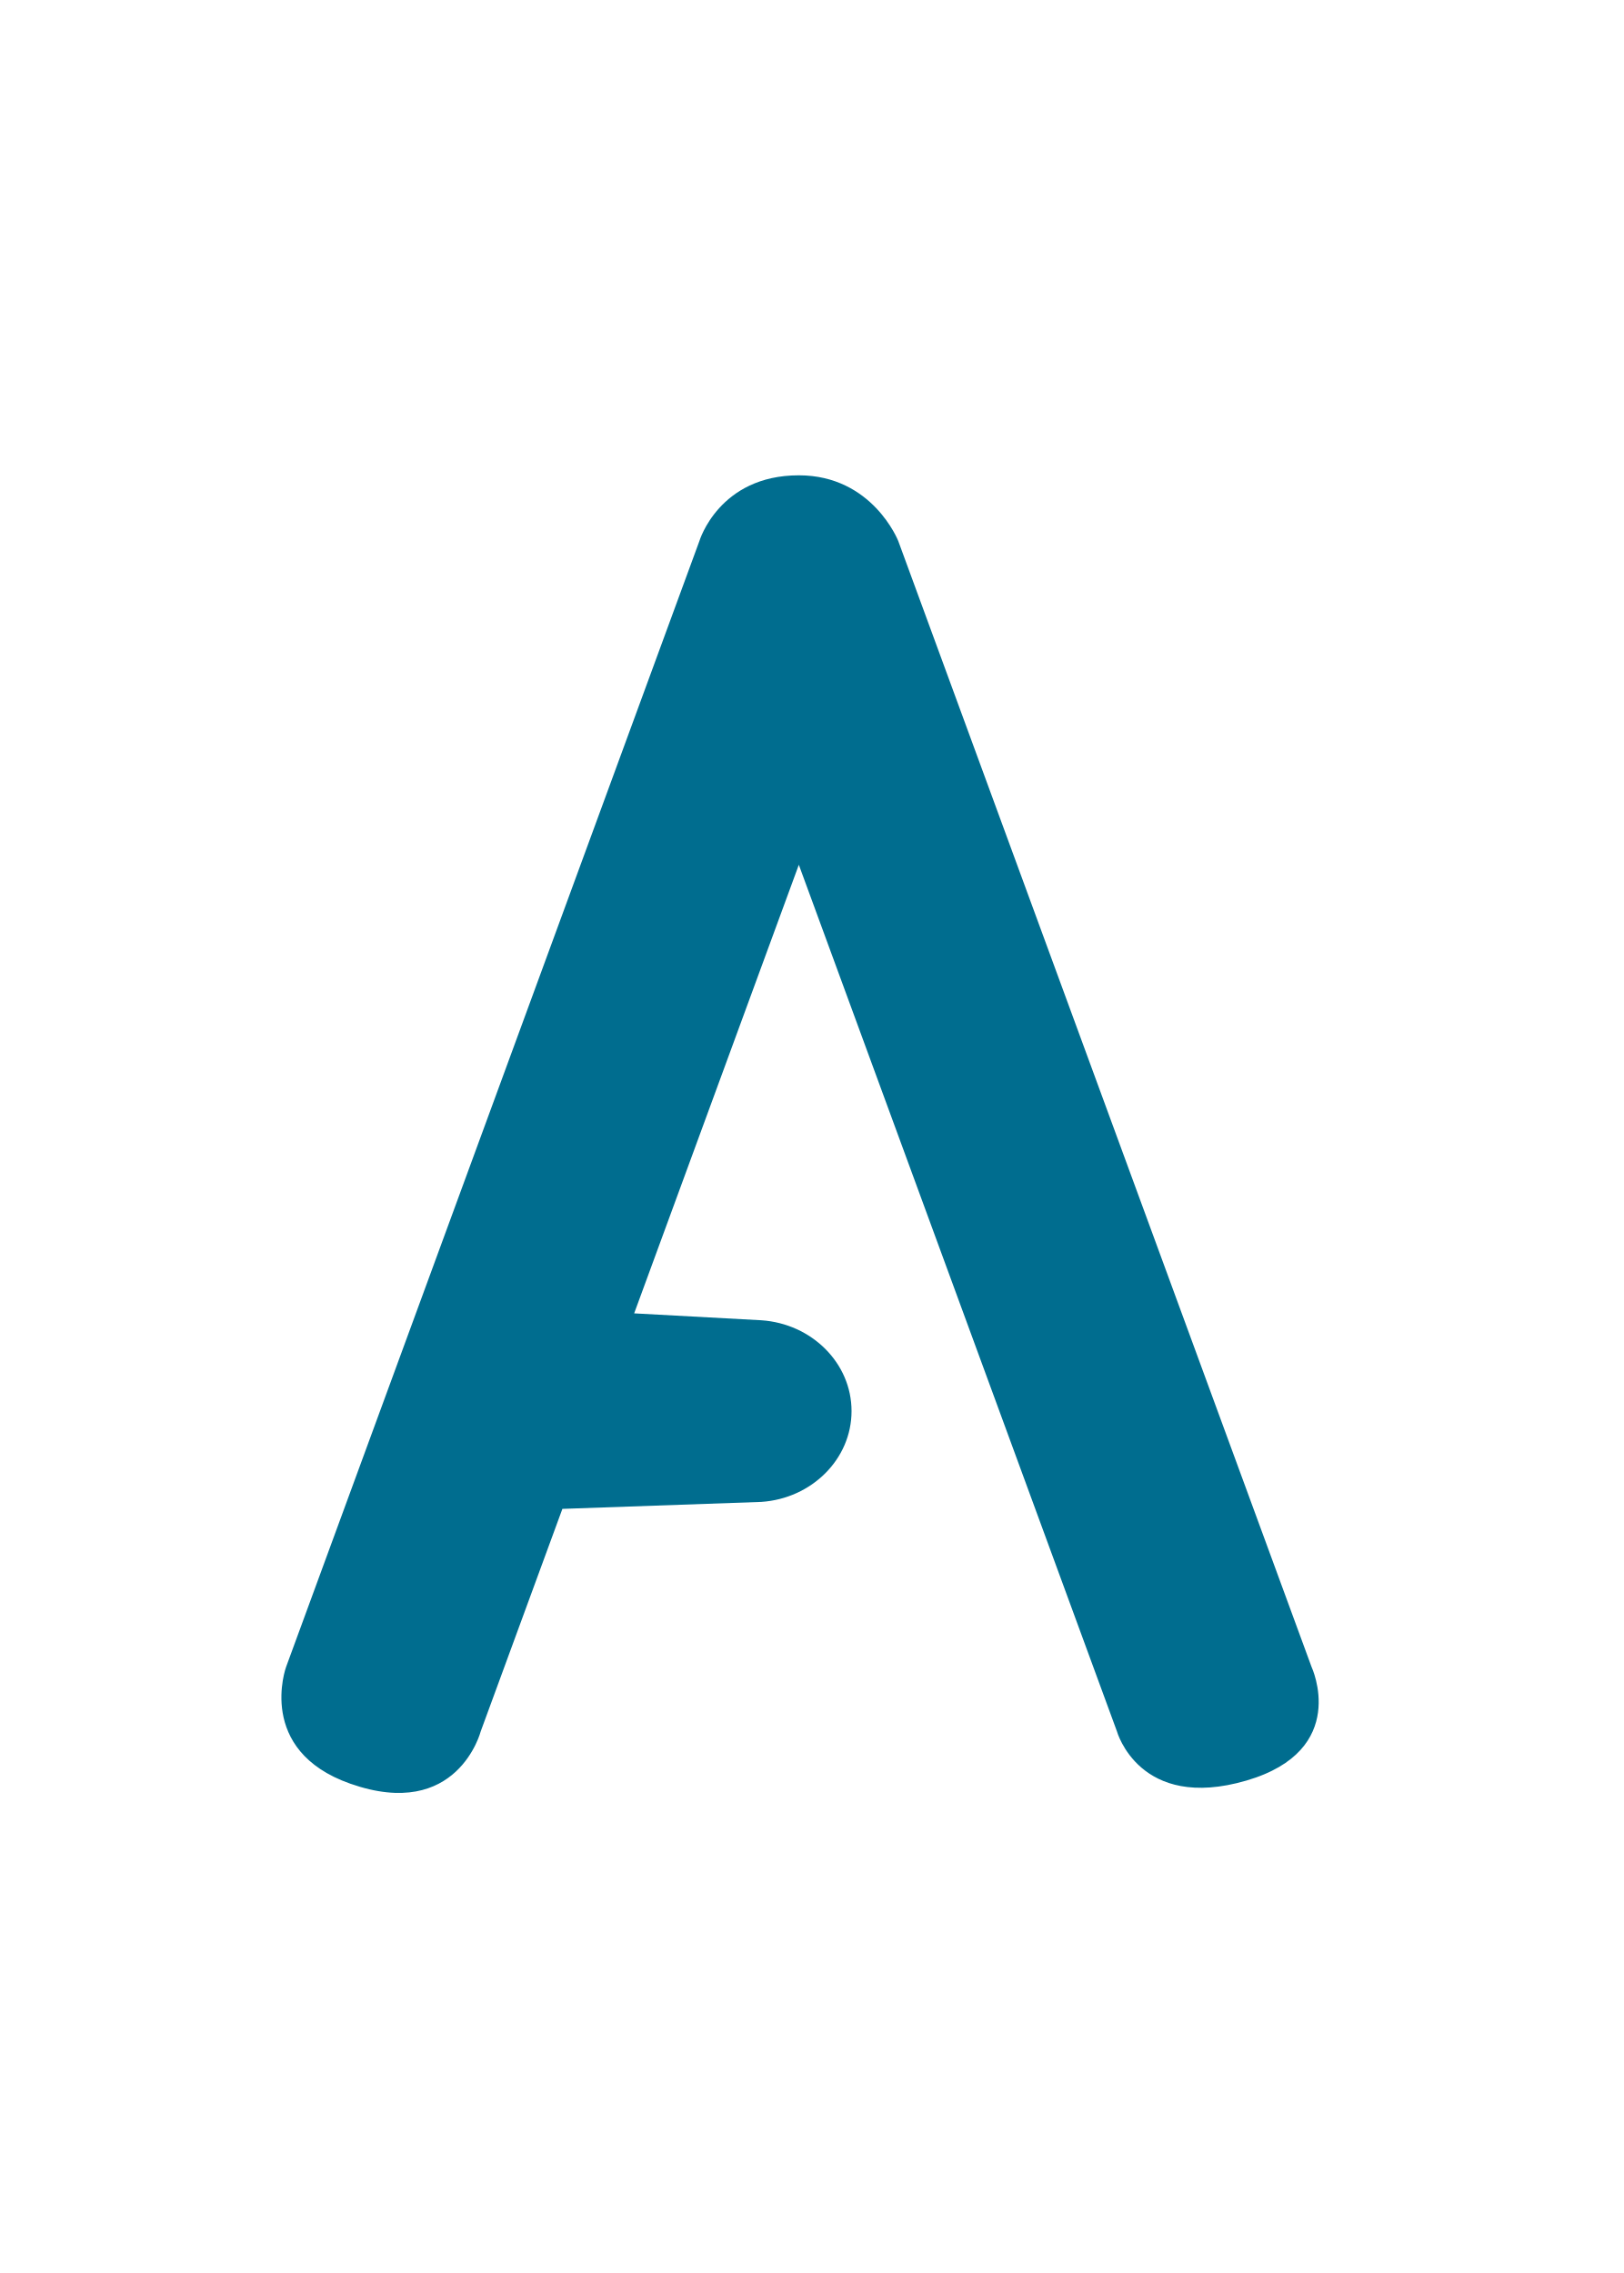
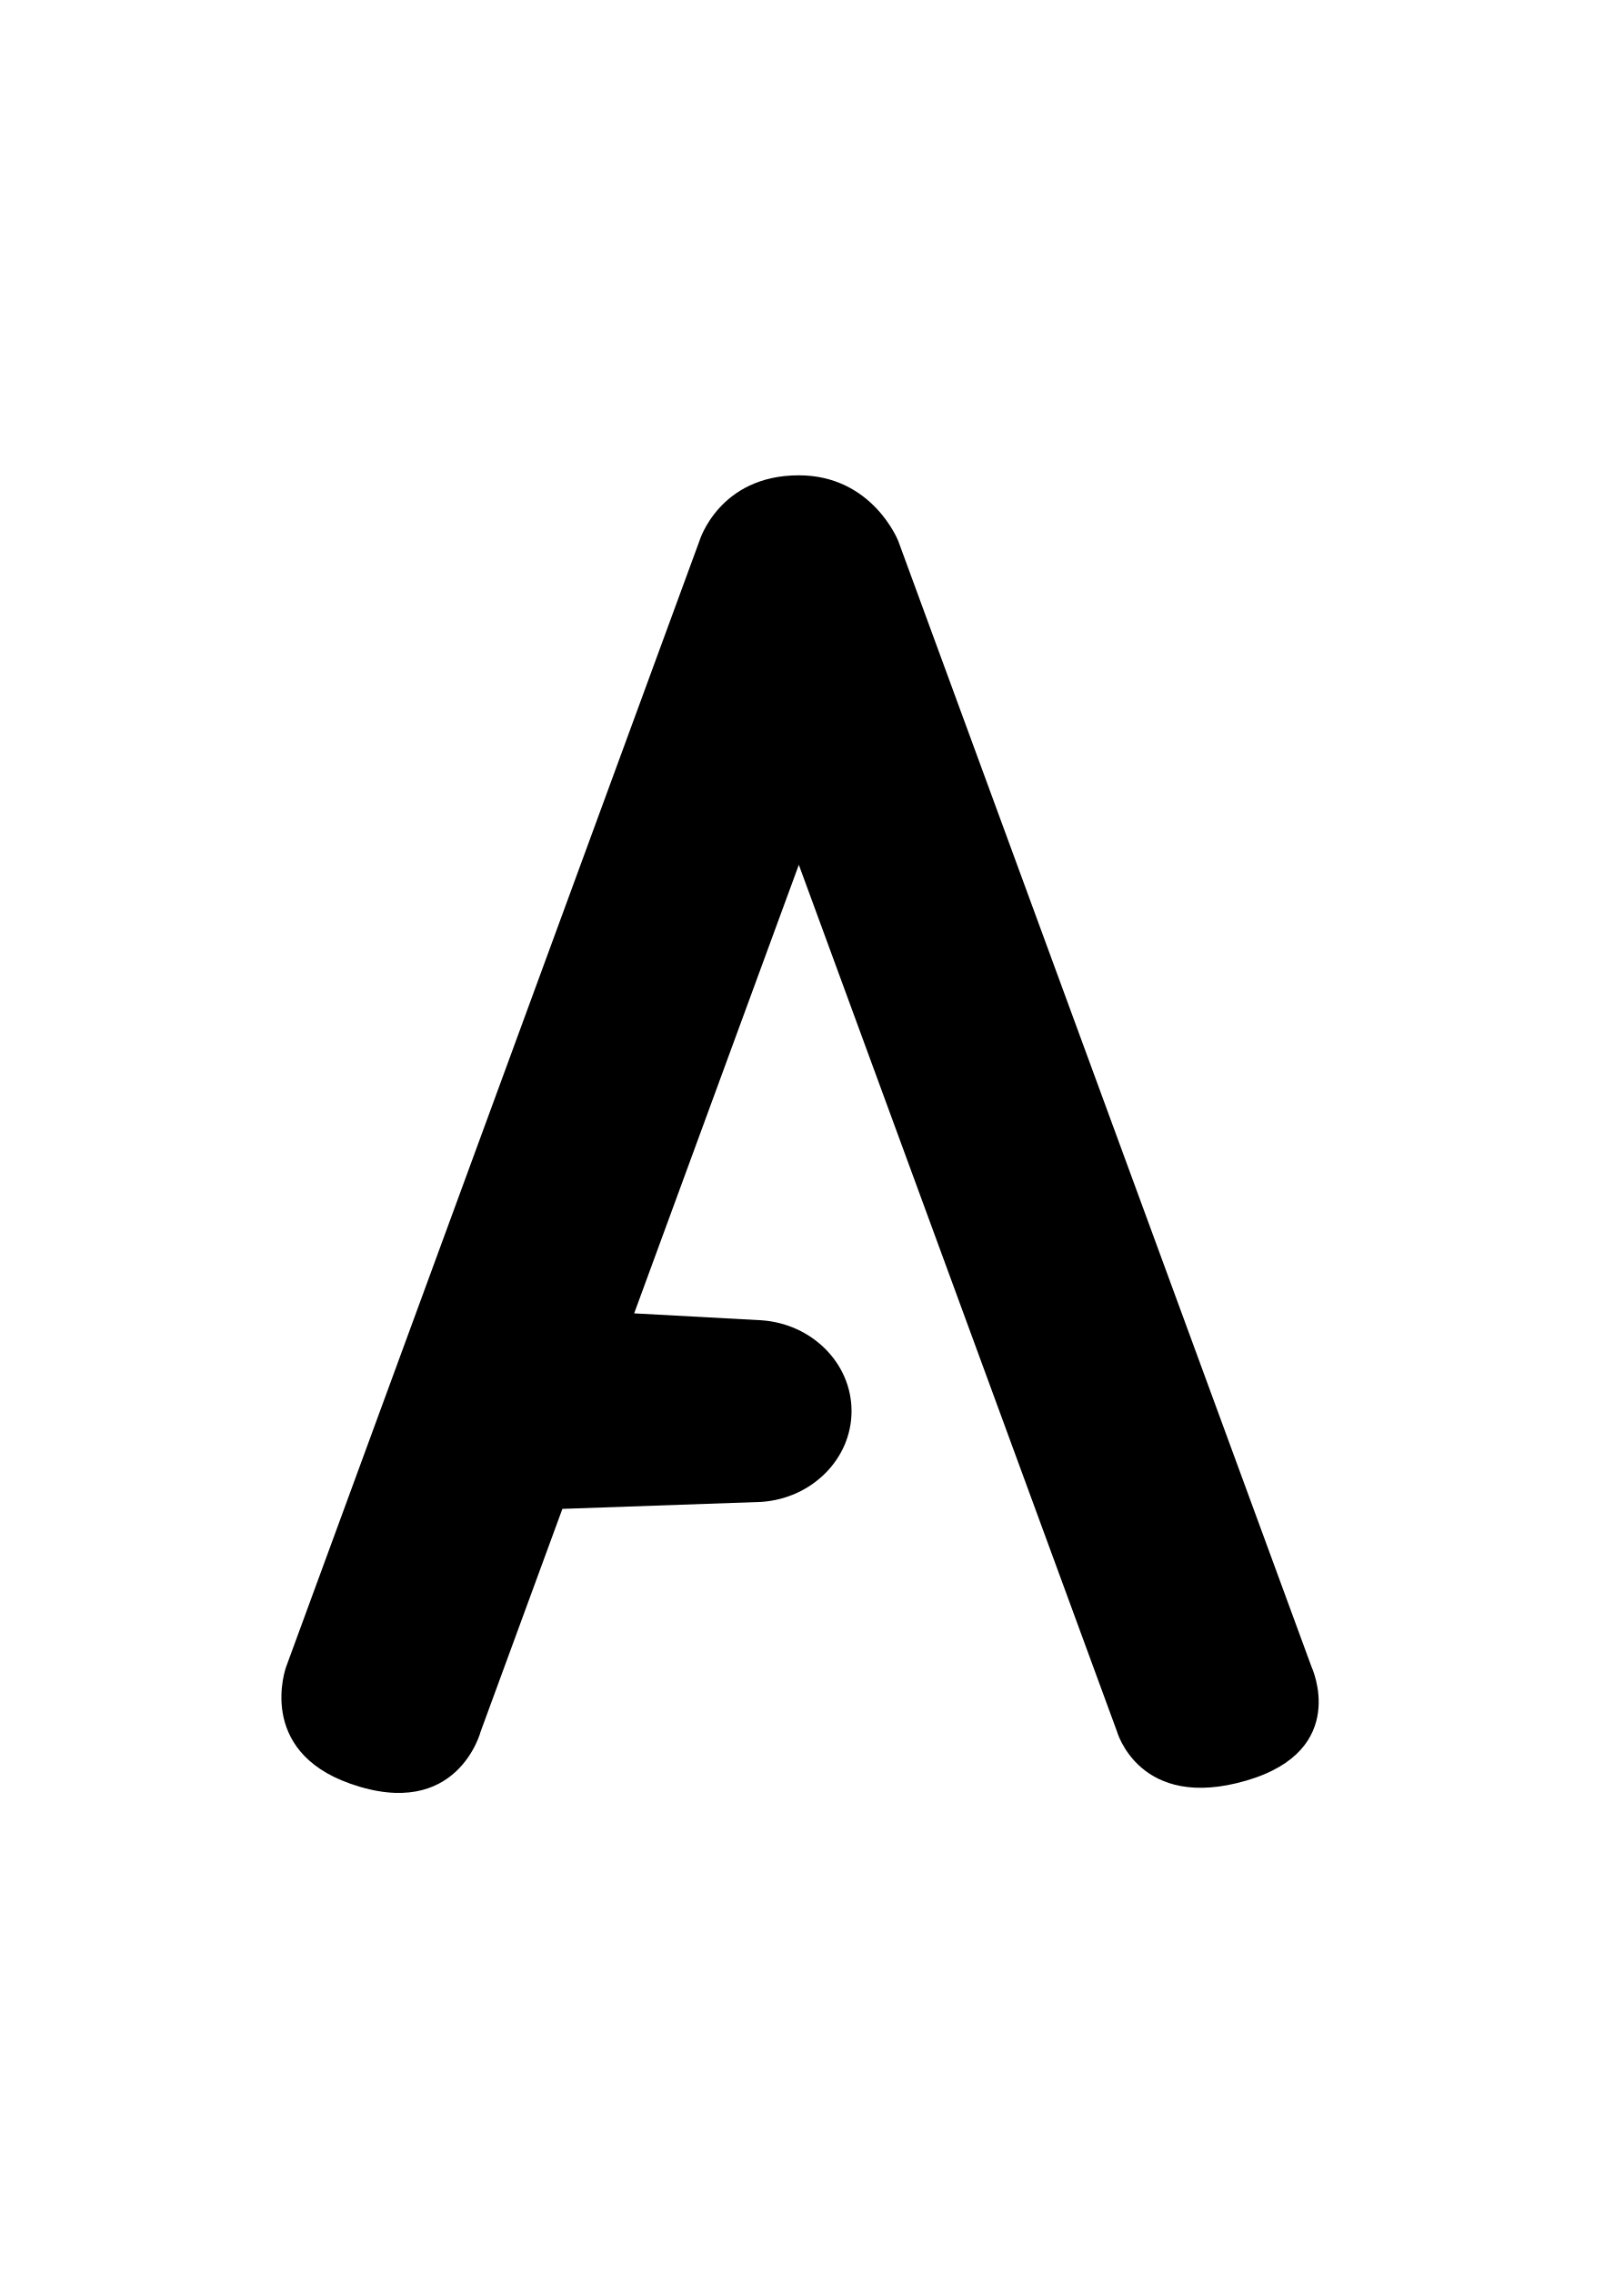
<svg xmlns="http://www.w3.org/2000/svg" width="100%" height="100%" viewBox="0 0 30 42" version="1.1" xml:space="preserve" style="fill-rule:evenodd;clip-rule:evenodd;stroke-linejoin:round;stroke-miterlimit:2;">
  <g transform="matrix(1,0,0,1,-1855.73,-13.6115)">
    <g transform="matrix(1,0,0,2.20208,1667.25,9.61153)">
      <g id="Artboard4" transform="matrix(0.135956,0,0,0.0617399,188.484,1.8164)">
        <rect x="0.007" y="0.001" width="220.659" height="308.279" style="fill:none;" />
        <g>
-           <path d="M95.014,73.535C95.014,73.535 97.67,64.601 108.528,64.601C118.56,64.601 122.042,73.535 122.042,73.535L178.21,226.562C178.21,226.562 183.489,237.861 169.358,241.996C154.787,246.255 151.755,235.302 151.755,235.302L108.528,117.534L86.151,178.499L103.426,179.438C110.278,179.898 115.692,185.255 115.692,191.781C115.692,198.307 110.278,203.664 103.426,204.125L76.396,205.072L65.301,235.302C65.301,235.302 62.155,247.557 47.572,242.421C34.707,237.888 38.846,226.562 38.846,226.562L95.014,73.535Z" style="fill:rgb(0,109,143);" />
+           <path d="M95.014,73.535C95.014,73.535 97.67,64.601 108.528,64.601C118.56,64.601 122.042,73.535 122.042,73.535L178.21,226.562C178.21,226.562 183.489,237.861 169.358,241.996C154.787,246.255 151.755,235.302 151.755,235.302L108.528,117.534L86.151,178.499L103.426,179.438C110.278,179.898 115.692,185.255 115.692,191.781C115.692,198.307 110.278,203.664 103.426,204.125L76.396,205.072L65.301,235.302C65.301,235.302 62.155,247.557 47.572,242.421C34.707,237.888 38.846,226.562 38.846,226.562L95.014,73.535Z" fill="currentColor" />
        </g>
      </g>
    </g>
  </g>
</svg>
